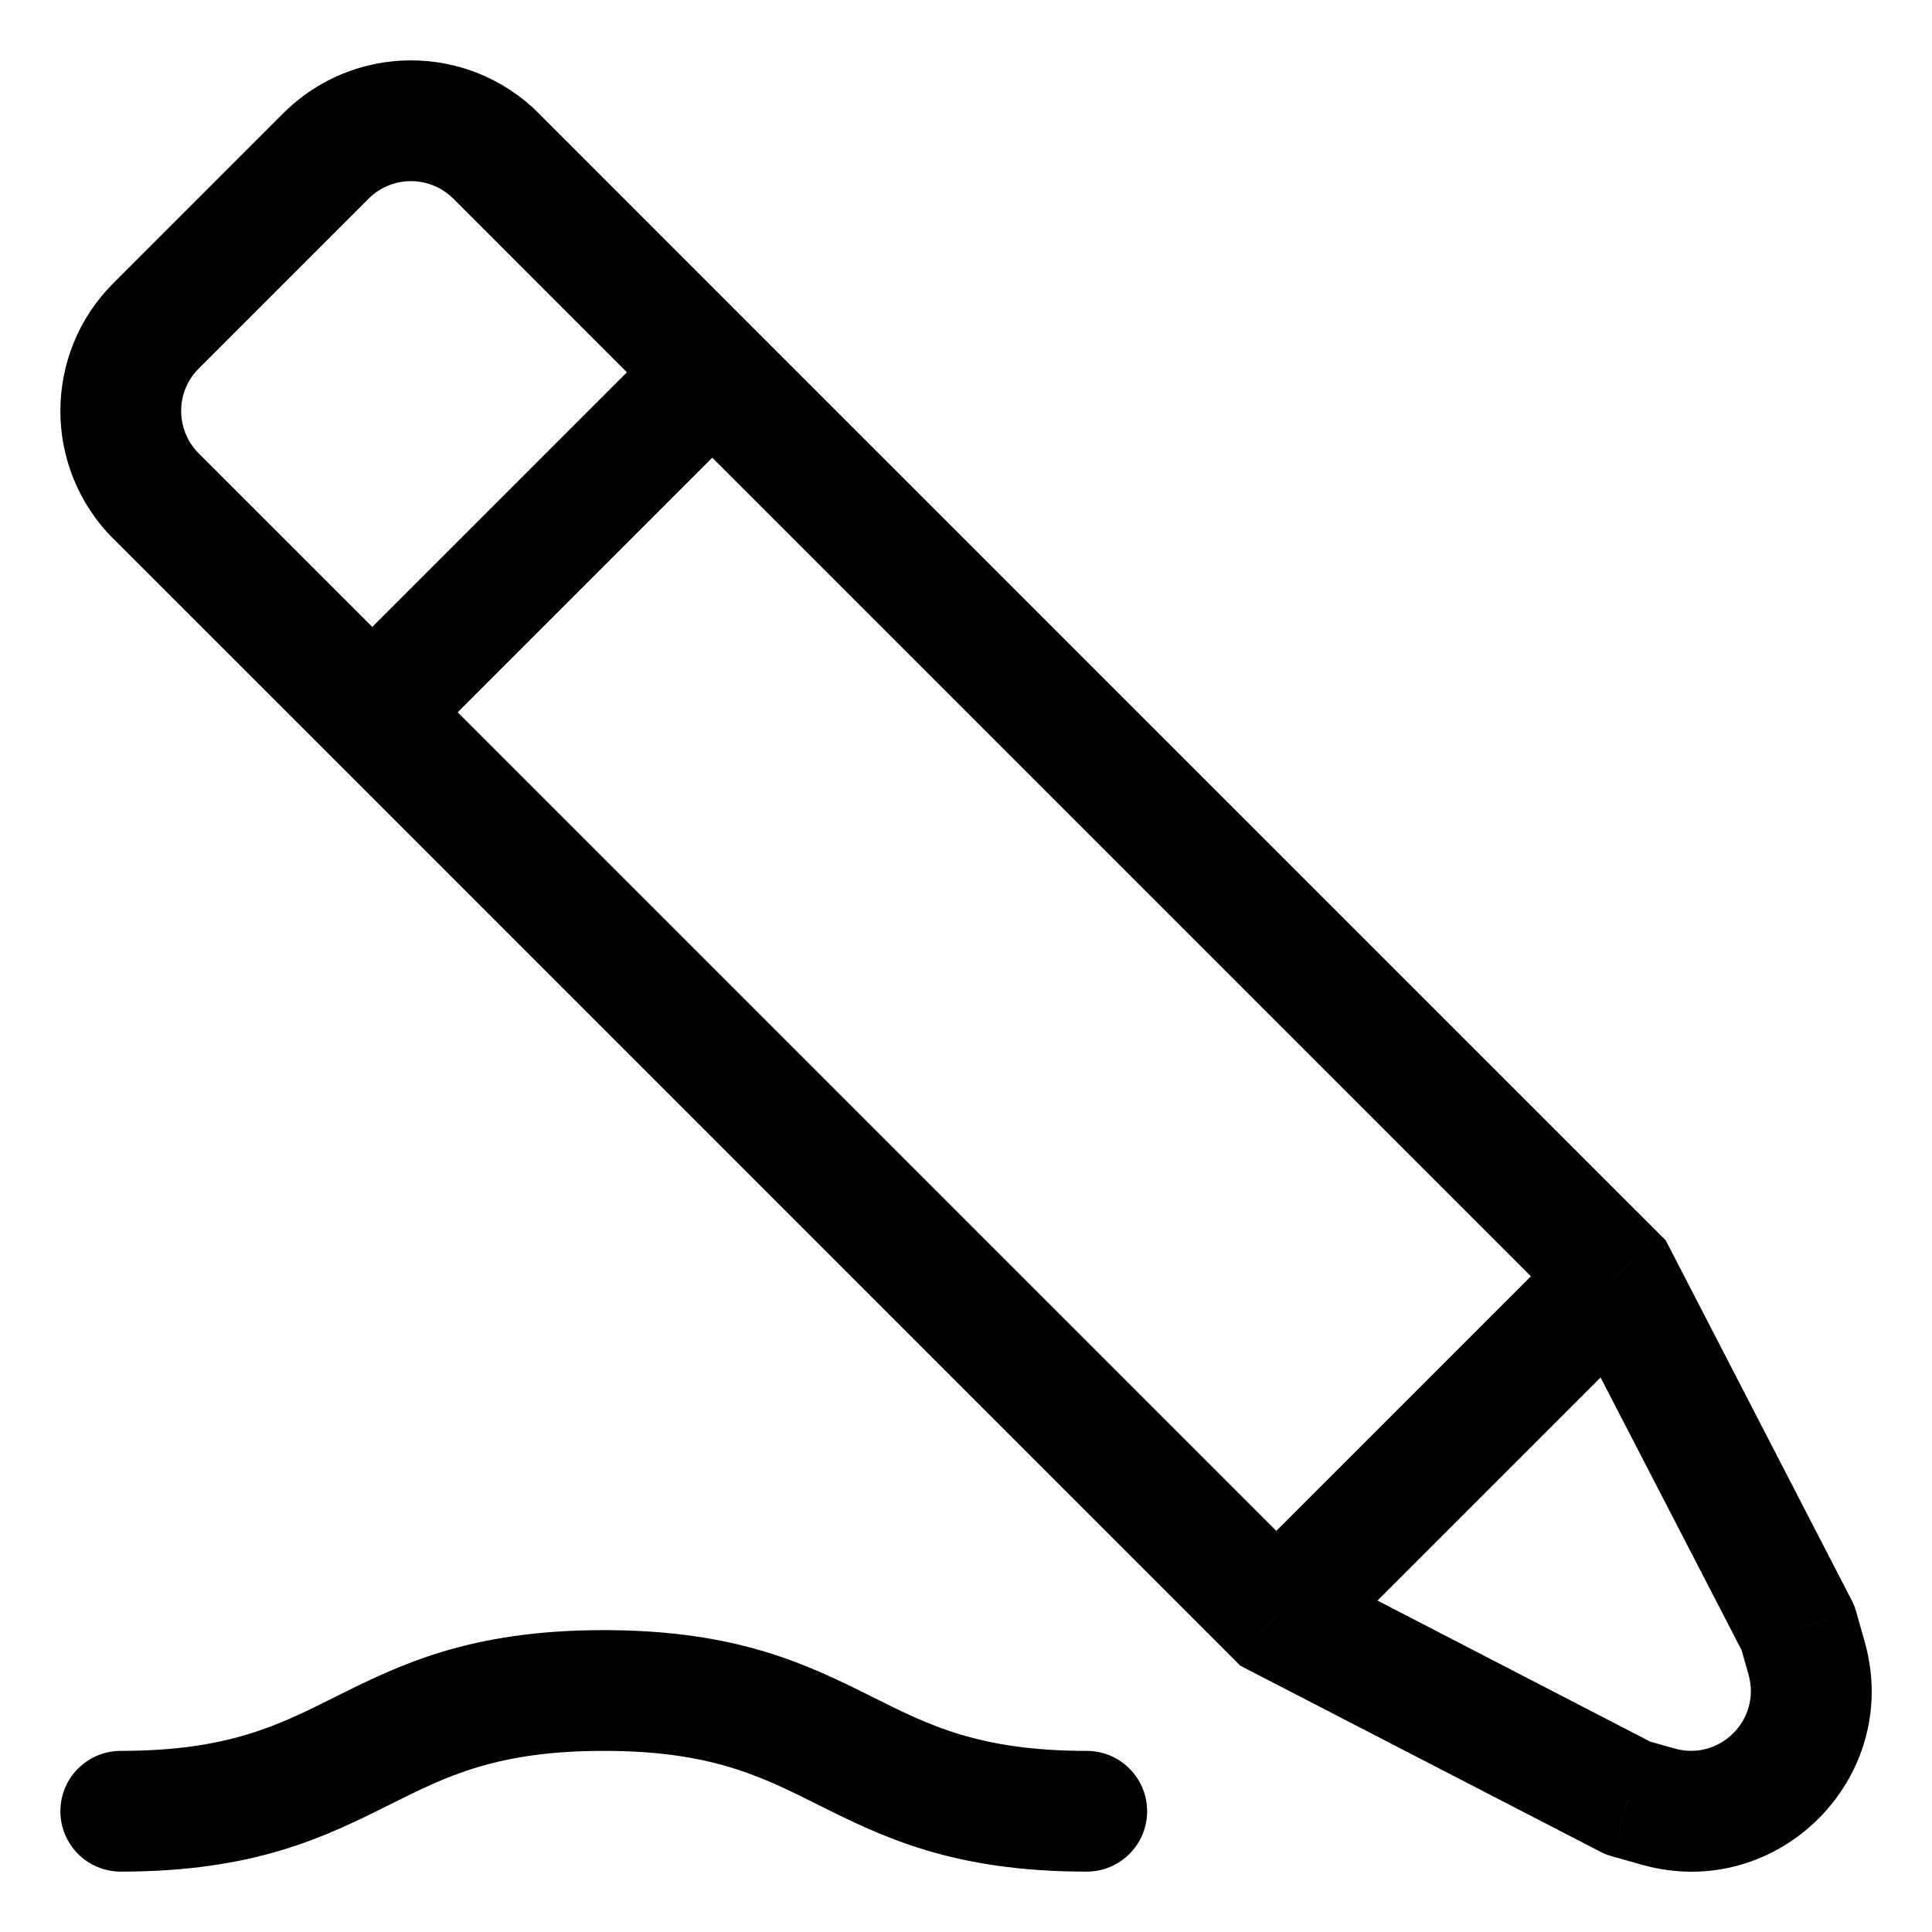
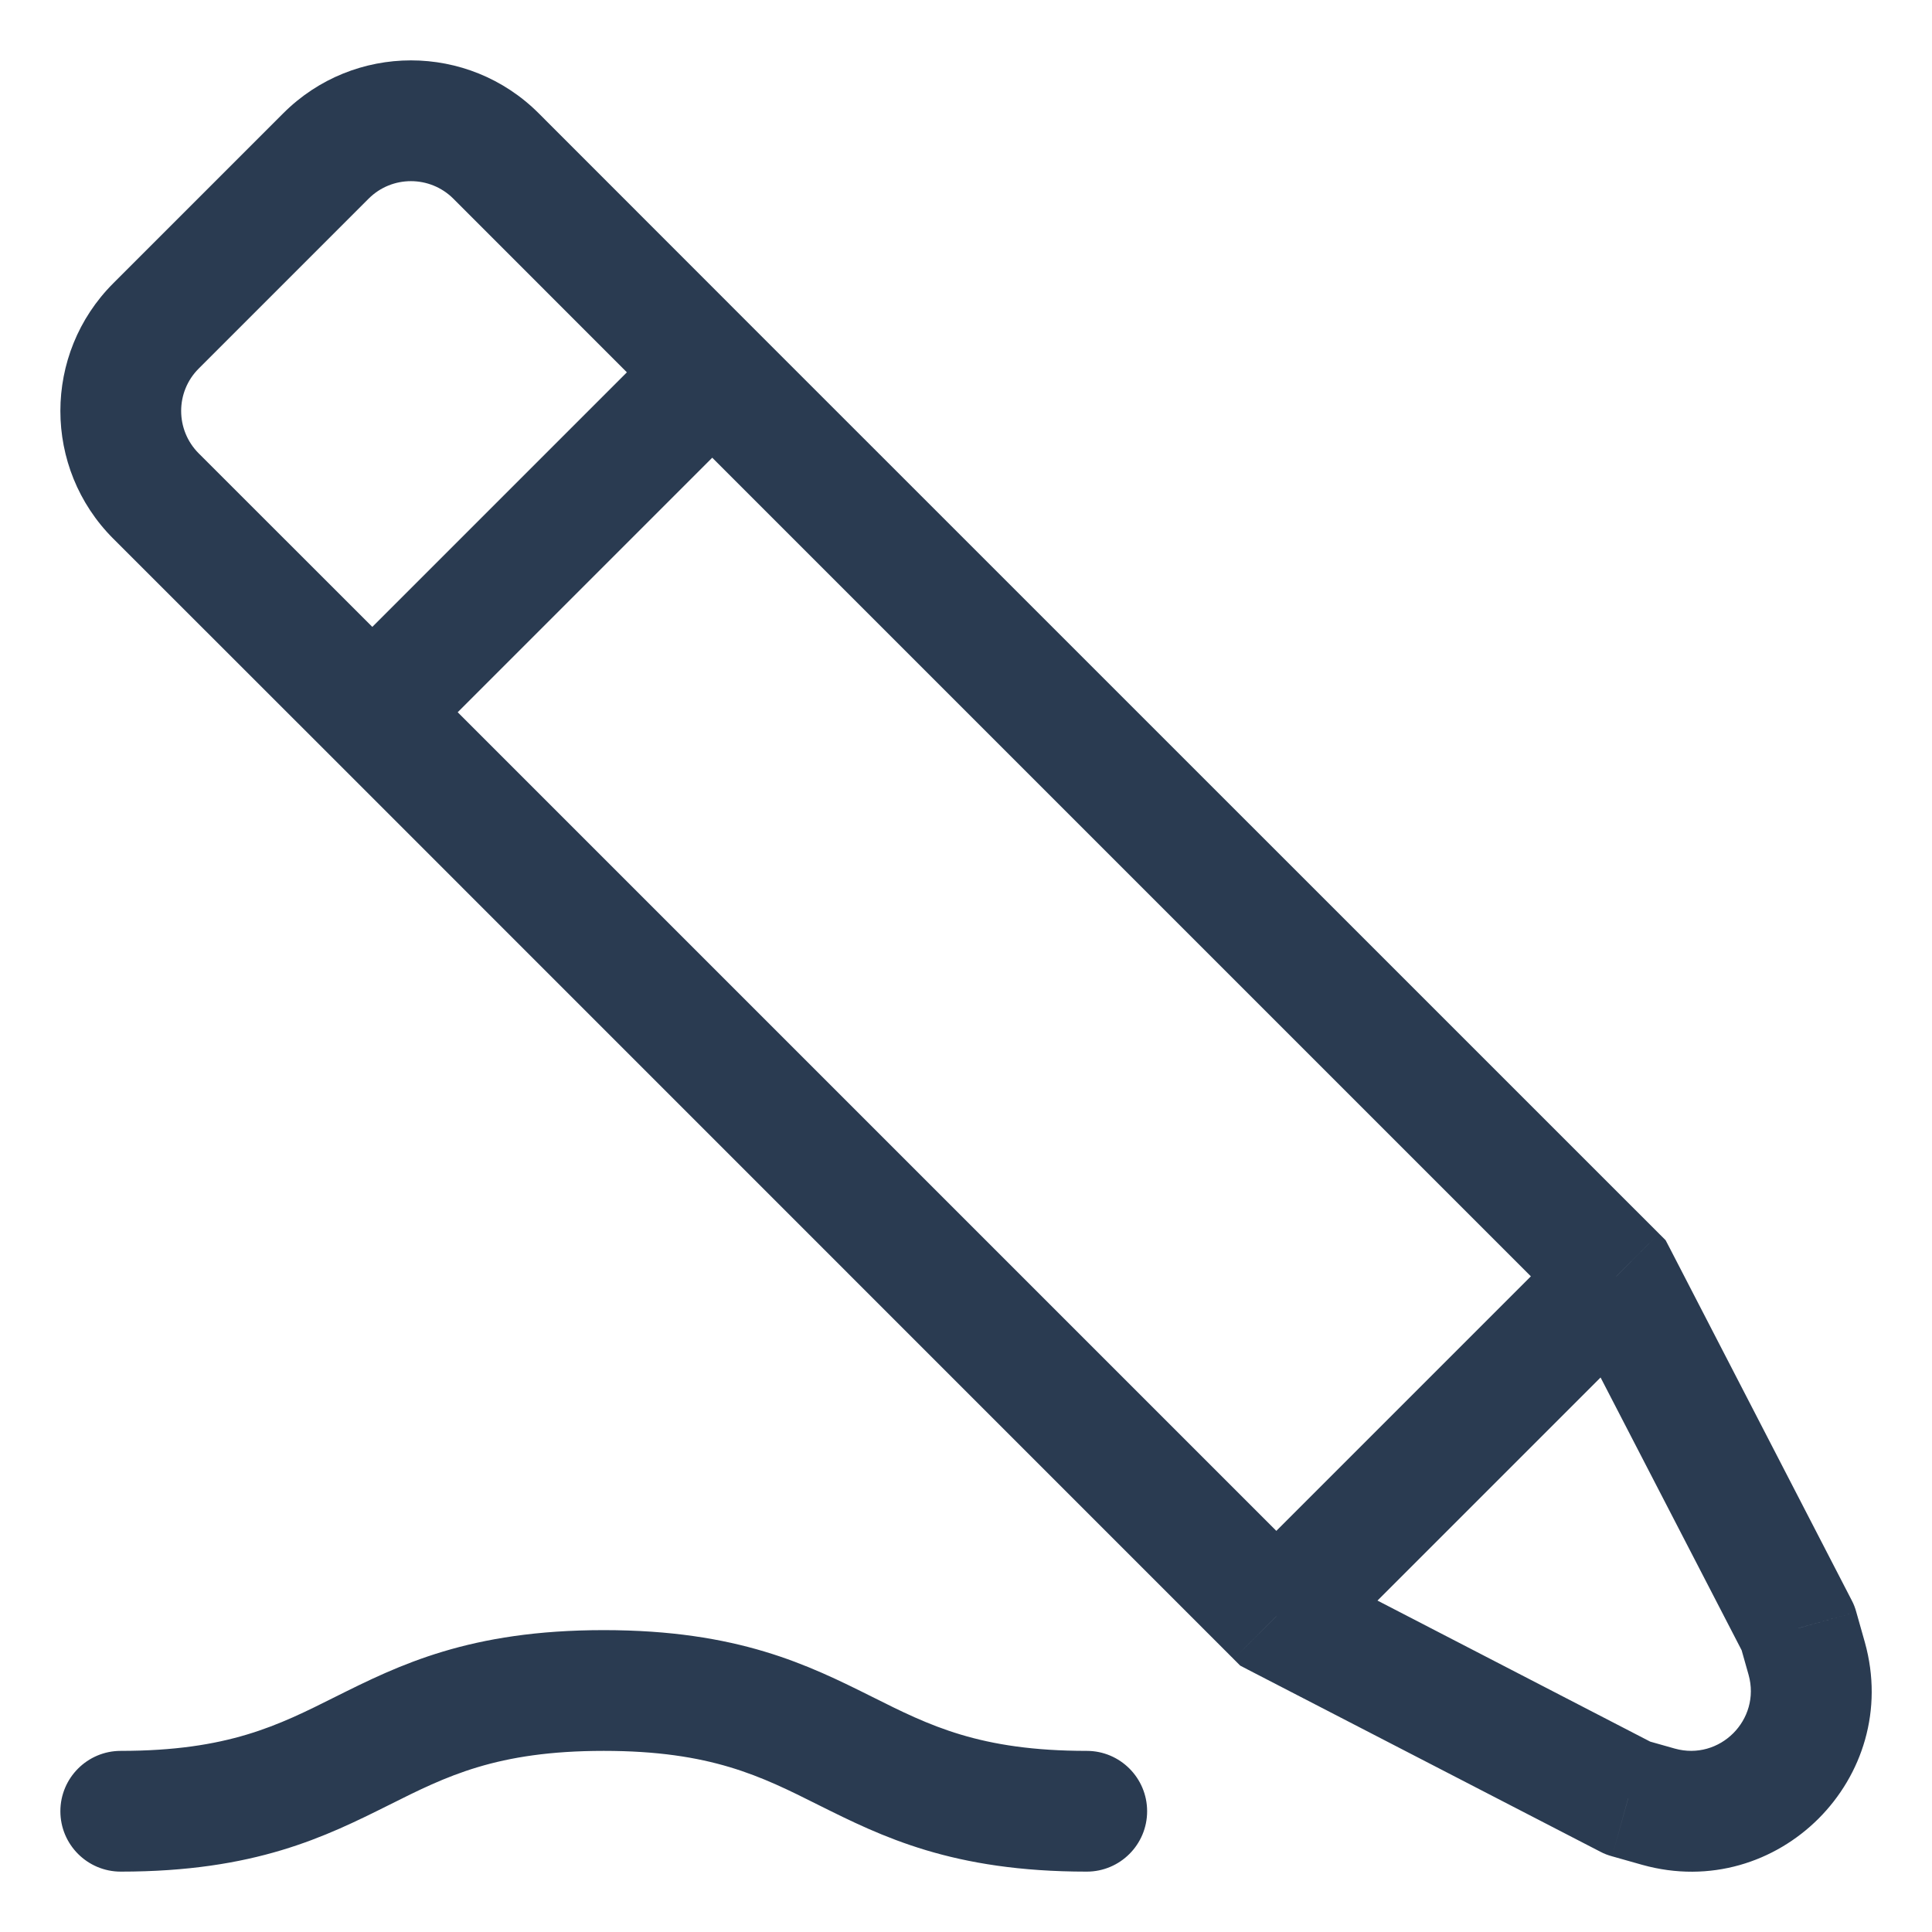
<svg xmlns="http://www.w3.org/2000/svg" width="16" height="16" viewBox="0 0 16 16" fill="none">
-   <path d="M1 14.5C0.724 14.5 0.5 14.724 0.5 15C0.5 15.276 0.724 15.5 1 15.5V14.5ZM9 15.5C9.276 15.5 9.5 15.276 9.5 15C9.5 14.724 9.276 14.5 9 14.5V15.5ZM13.736 14.962L13.601 15.444H13.601L13.736 14.962ZM13.484 14.892L13.255 15.336C13.285 15.352 13.317 15.364 13.35 15.373L13.484 14.892ZM10.57 13.386L10.216 13.739L10.271 13.794L10.34 13.83L10.57 13.386ZM13.386 10.57L13.83 10.34L13.794 10.271L13.739 10.216L13.386 10.57ZM14.892 13.484L15.373 13.35C15.364 13.317 15.352 13.285 15.336 13.255L14.892 13.484ZM14.962 13.736L14.481 13.87V13.87L14.962 13.736ZM5.899 3.083L6.252 2.73V2.73L5.899 3.083ZM3.083 5.899L2.73 6.252L3.083 5.899ZM1.292 2.699L0.938 2.346H0.938L1.292 2.699ZM1.292 4.107L1.645 3.754L1.292 4.107ZM4.107 1.292L3.754 1.645H3.754L4.107 1.292ZM2.699 1.292L3.053 1.645L2.699 1.292ZM1 15.5C2.113 15.5 2.695 15.211 3.224 14.947C3.695 14.711 4.113 14.5 5 14.5V13.5C3.887 13.5 3.305 13.789 2.776 14.053C2.305 14.289 1.887 14.5 1 14.5V15.5ZM5 14.5C5.887 14.5 6.305 14.711 6.776 14.947C7.305 15.211 7.887 15.5 9 15.5V14.5C8.113 14.5 7.695 14.289 7.224 14.053C6.695 13.789 6.113 13.5 5 13.5V14.5ZM13.87 14.481L13.619 14.41L13.35 15.373L13.601 15.444L13.87 14.481ZM13.714 14.448L10.8 12.941L10.34 13.83L13.255 15.336L13.714 14.448ZM10.924 13.739L13.739 10.924L13.032 10.216L10.216 13.032L10.924 13.739ZM12.941 10.8L14.448 13.714L15.336 13.255L13.83 10.34L12.941 10.8ZM14.41 13.619L14.481 13.87L15.444 13.601L15.373 13.35L14.41 13.619ZM13.601 15.444C14.723 15.757 15.757 14.723 15.444 13.601L14.481 13.87C14.585 14.242 14.242 14.585 13.87 14.481L13.601 15.444ZM13.739 10.216L6.252 2.73L5.545 3.437L13.032 10.924L13.739 10.216ZM2.73 6.252L10.216 13.739L10.924 13.032L3.437 5.545L2.73 6.252ZM0.938 4.461L2.73 6.252L3.437 5.545L1.645 3.754L0.938 4.461ZM6.252 2.73L4.461 0.938L3.754 1.645L5.545 3.437L6.252 2.73ZM4.461 0.938C3.877 0.354 2.93 0.354 2.346 0.938L3.053 1.645C3.246 1.452 3.56 1.452 3.754 1.645L4.461 0.938ZM0.938 2.346C0.354 2.93 0.354 3.877 0.938 4.461L1.645 3.754C1.452 3.56 1.452 3.246 1.645 3.053L0.938 2.346ZM2.346 0.938L0.938 2.346L1.645 3.053L3.053 1.645L2.346 0.938ZM5.545 2.73L2.73 5.545L3.437 6.252L6.252 3.437L5.545 2.73Z" fill="black" />
+   <path d="M1 14.5C0.724 14.5 0.5 14.724 0.5 15C0.5 15.276 0.724 15.5 1 15.5V14.5ZM9 15.5C9.276 15.5 9.5 15.276 9.5 15C9.5 14.724 9.276 14.5 9 14.5V15.5ZM13.736 14.962L13.601 15.444L13.601 15.444L13.736 14.962ZM13.484 14.892L13.255 15.336C13.285 15.352 13.317 15.364 13.35 15.373L13.484 14.892ZM10.57 13.386L10.216 13.739L10.271 13.794L10.34 13.83L10.57 13.386ZM13.386 10.57L13.83 10.34L13.794 10.271L13.739 10.216L13.386 10.57ZM14.892 13.484L15.373 13.35C15.364 13.317 15.352 13.285 15.336 13.255L14.892 13.484ZM14.962 13.736L14.481 13.87L14.481 13.87L14.962 13.736ZM5.899 3.083L6.252 2.73L6.252 2.73L5.899 3.083ZM3.083 5.899L2.73 6.252L2.73 6.252L3.083 5.899ZM1.292 2.699L0.938 2.346L0.938 2.346L1.292 2.699ZM1.292 4.107L1.645 3.754L1.292 4.107ZM4.107 1.292L3.754 1.645L3.754 1.645L4.107 1.292ZM2.699 1.292L3.053 1.645L3.053 1.645L2.699 1.292ZM1 15.5C2.113 15.5 2.695 15.211 3.224 14.947C3.695 14.711 4.113 14.5 5 14.5V13.5C3.887 13.5 3.305 13.789 2.776 14.053C2.305 14.289 1.887 14.5 1 14.5V15.5ZM5 14.5C5.887 14.5 6.305 14.711 6.776 14.947C7.305 15.211 7.887 15.5 9 15.5V14.5C8.113 14.5 7.695 14.289 7.224 14.053C6.695 13.789 6.113 13.5 5 13.5V14.5ZM13.87 14.481L13.619 14.41L13.35 15.373L13.601 15.444L13.87 14.481ZM13.714 14.448L10.8 12.941L10.34 13.83L13.255 15.336L13.714 14.448ZM10.924 13.739L13.739 10.924L13.032 10.216L10.216 13.032L10.924 13.739ZM12.941 10.8L14.448 13.714L15.336 13.255L13.83 10.34L12.941 10.8ZM14.41 13.619L14.481 13.87L15.444 13.601L15.373 13.35L14.41 13.619ZM13.601 15.444C14.723 15.757 15.757 14.723 15.444 13.601L14.481 13.87C14.585 14.242 14.242 14.585 13.87 14.481L13.601 15.444ZM13.739 10.216L6.252 2.73L5.545 3.437L13.032 10.924L13.739 10.216ZM2.73 6.252L10.216 13.739L10.924 13.032L3.437 5.545L2.73 6.252ZM0.938 4.461L2.73 6.252L3.437 5.545L1.645 3.754L0.938 4.461ZM6.252 2.73L4.461 0.938L3.754 1.645L5.545 3.437L6.252 2.73ZM4.461 0.938C3.877 0.354 2.93 0.354 2.346 0.938L3.053 1.645C3.246 1.452 3.56 1.452 3.754 1.645L4.461 0.938ZM0.938 2.346C0.354 2.93 0.354 3.877 0.938 4.461L1.645 3.754C1.452 3.56 1.452 3.246 1.645 3.053L0.938 2.346ZM2.346 0.938L0.938 2.346L1.645 3.053L3.053 1.645L2.346 0.938ZM5.545 2.73L2.73 5.545L3.437 6.252L6.252 3.437L5.545 2.73Z" fill="#2A3B51" />
</svg>
